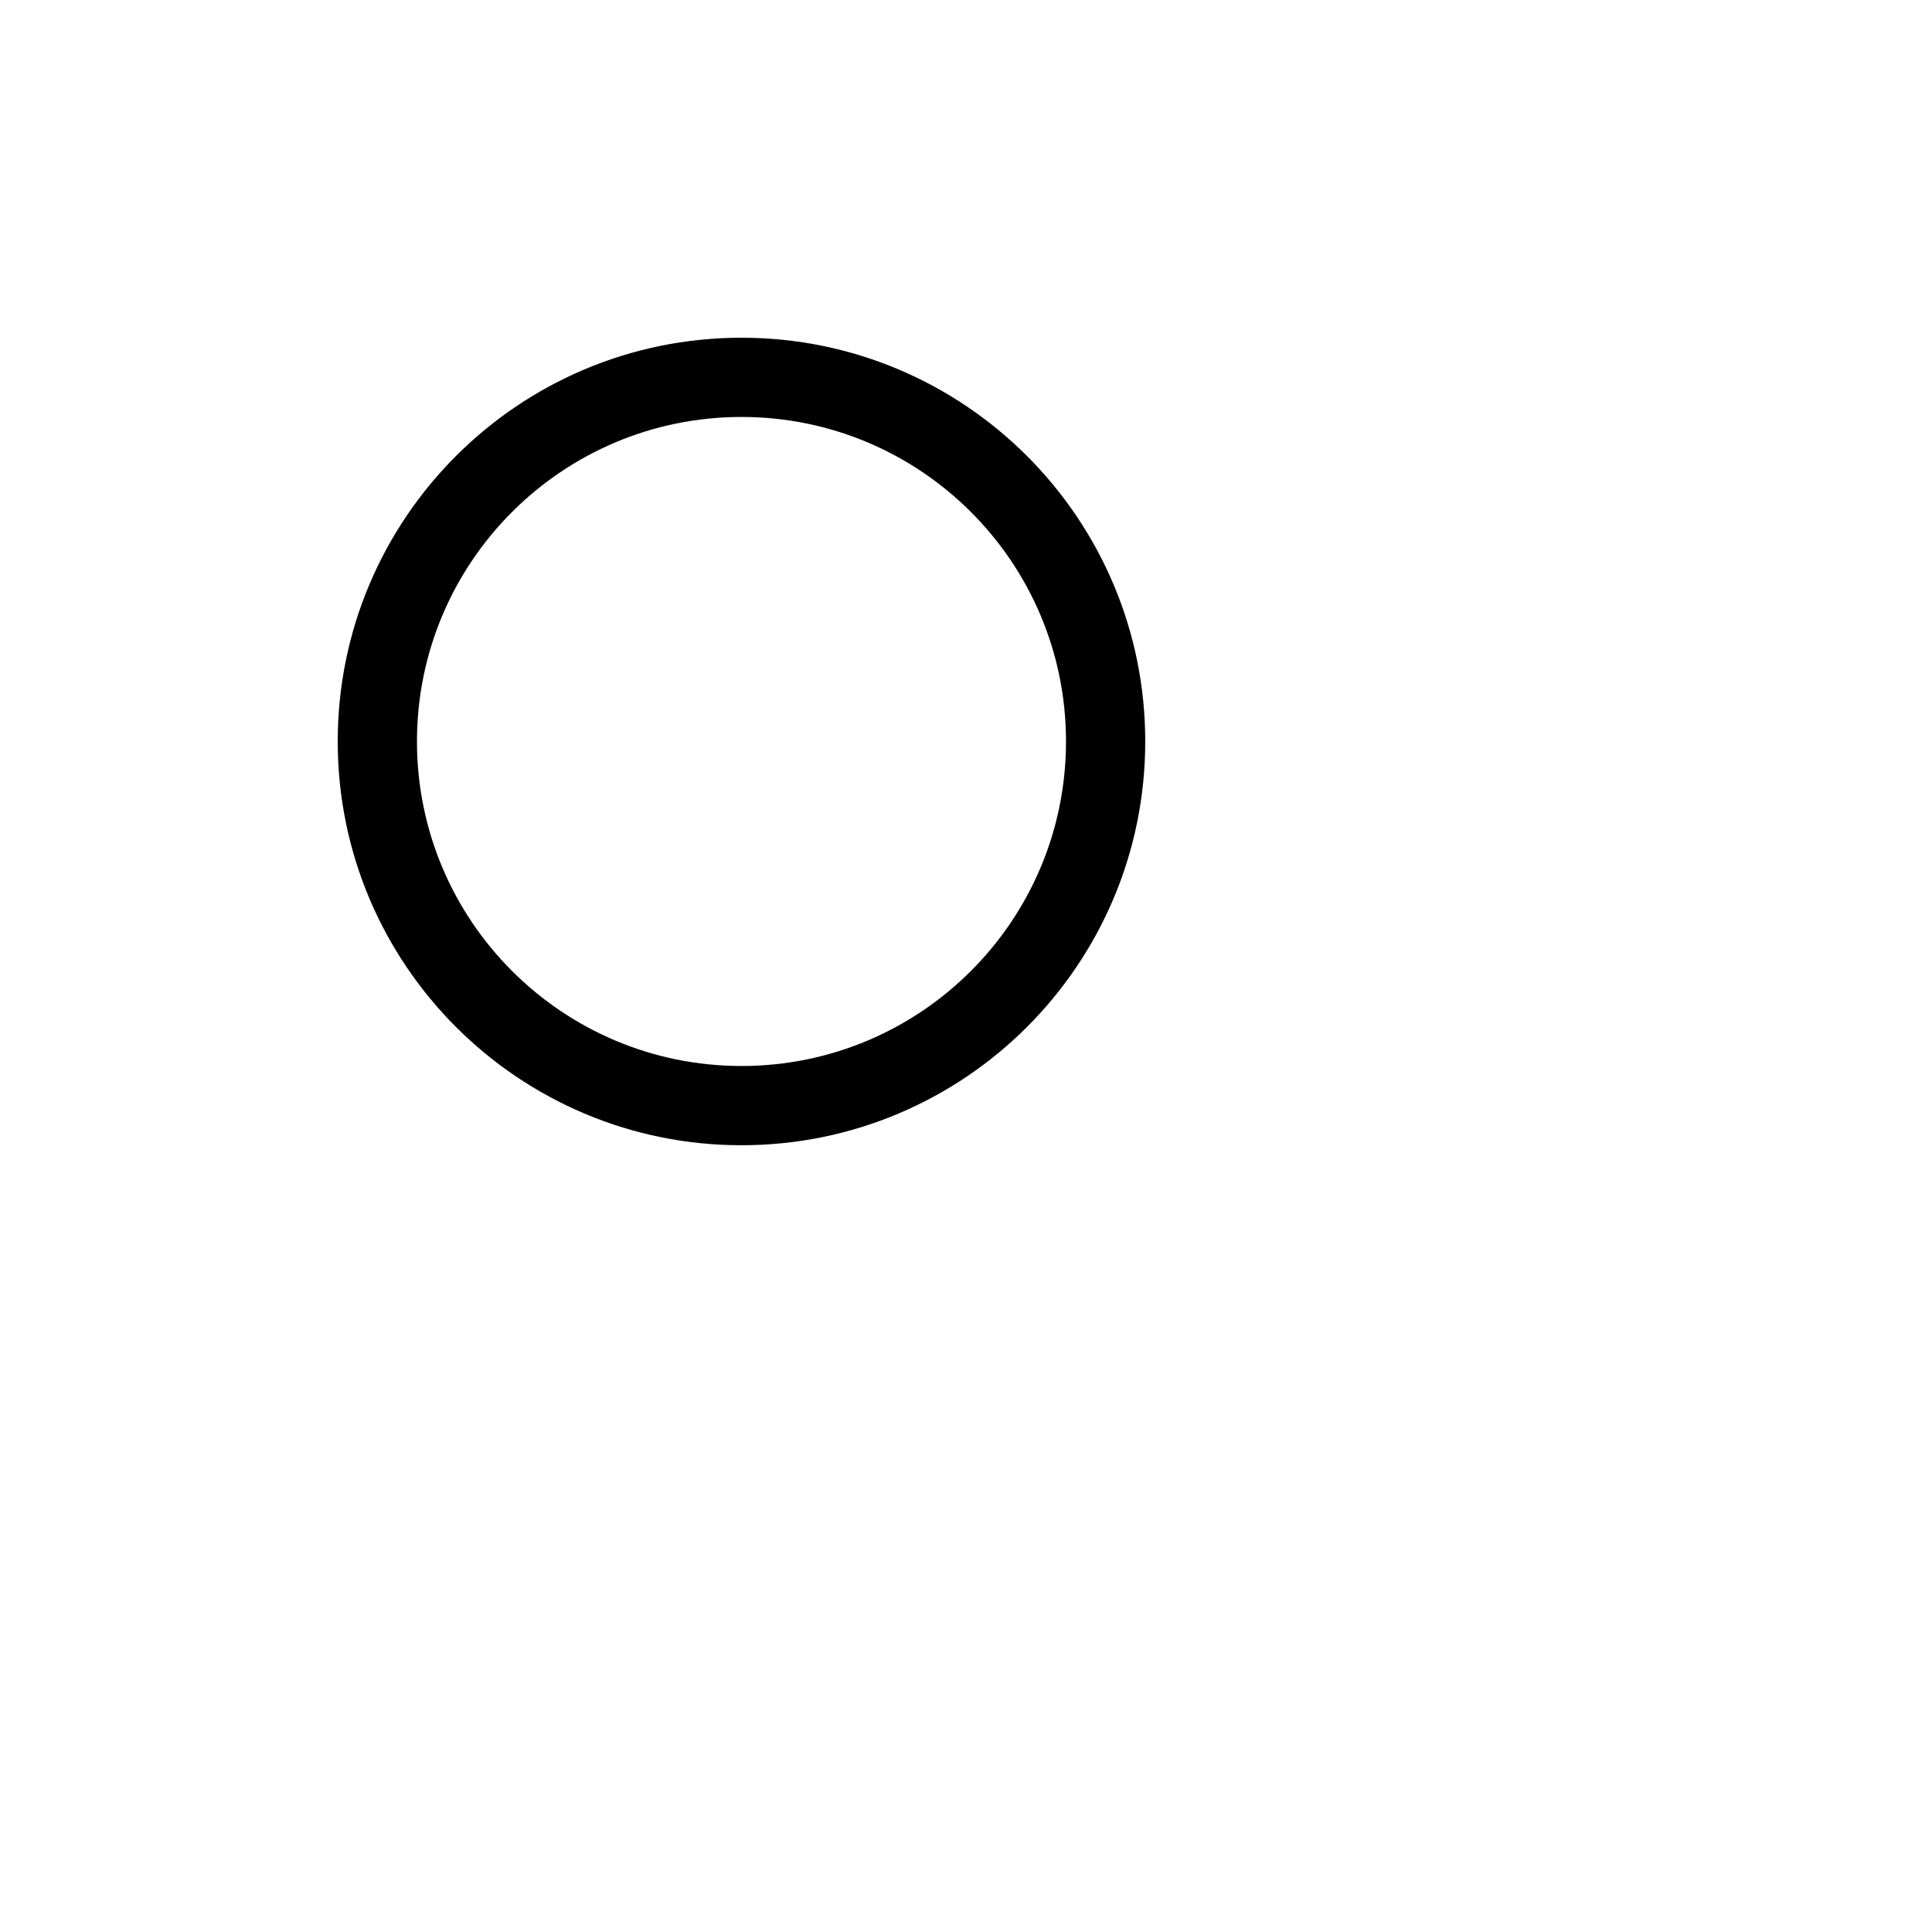
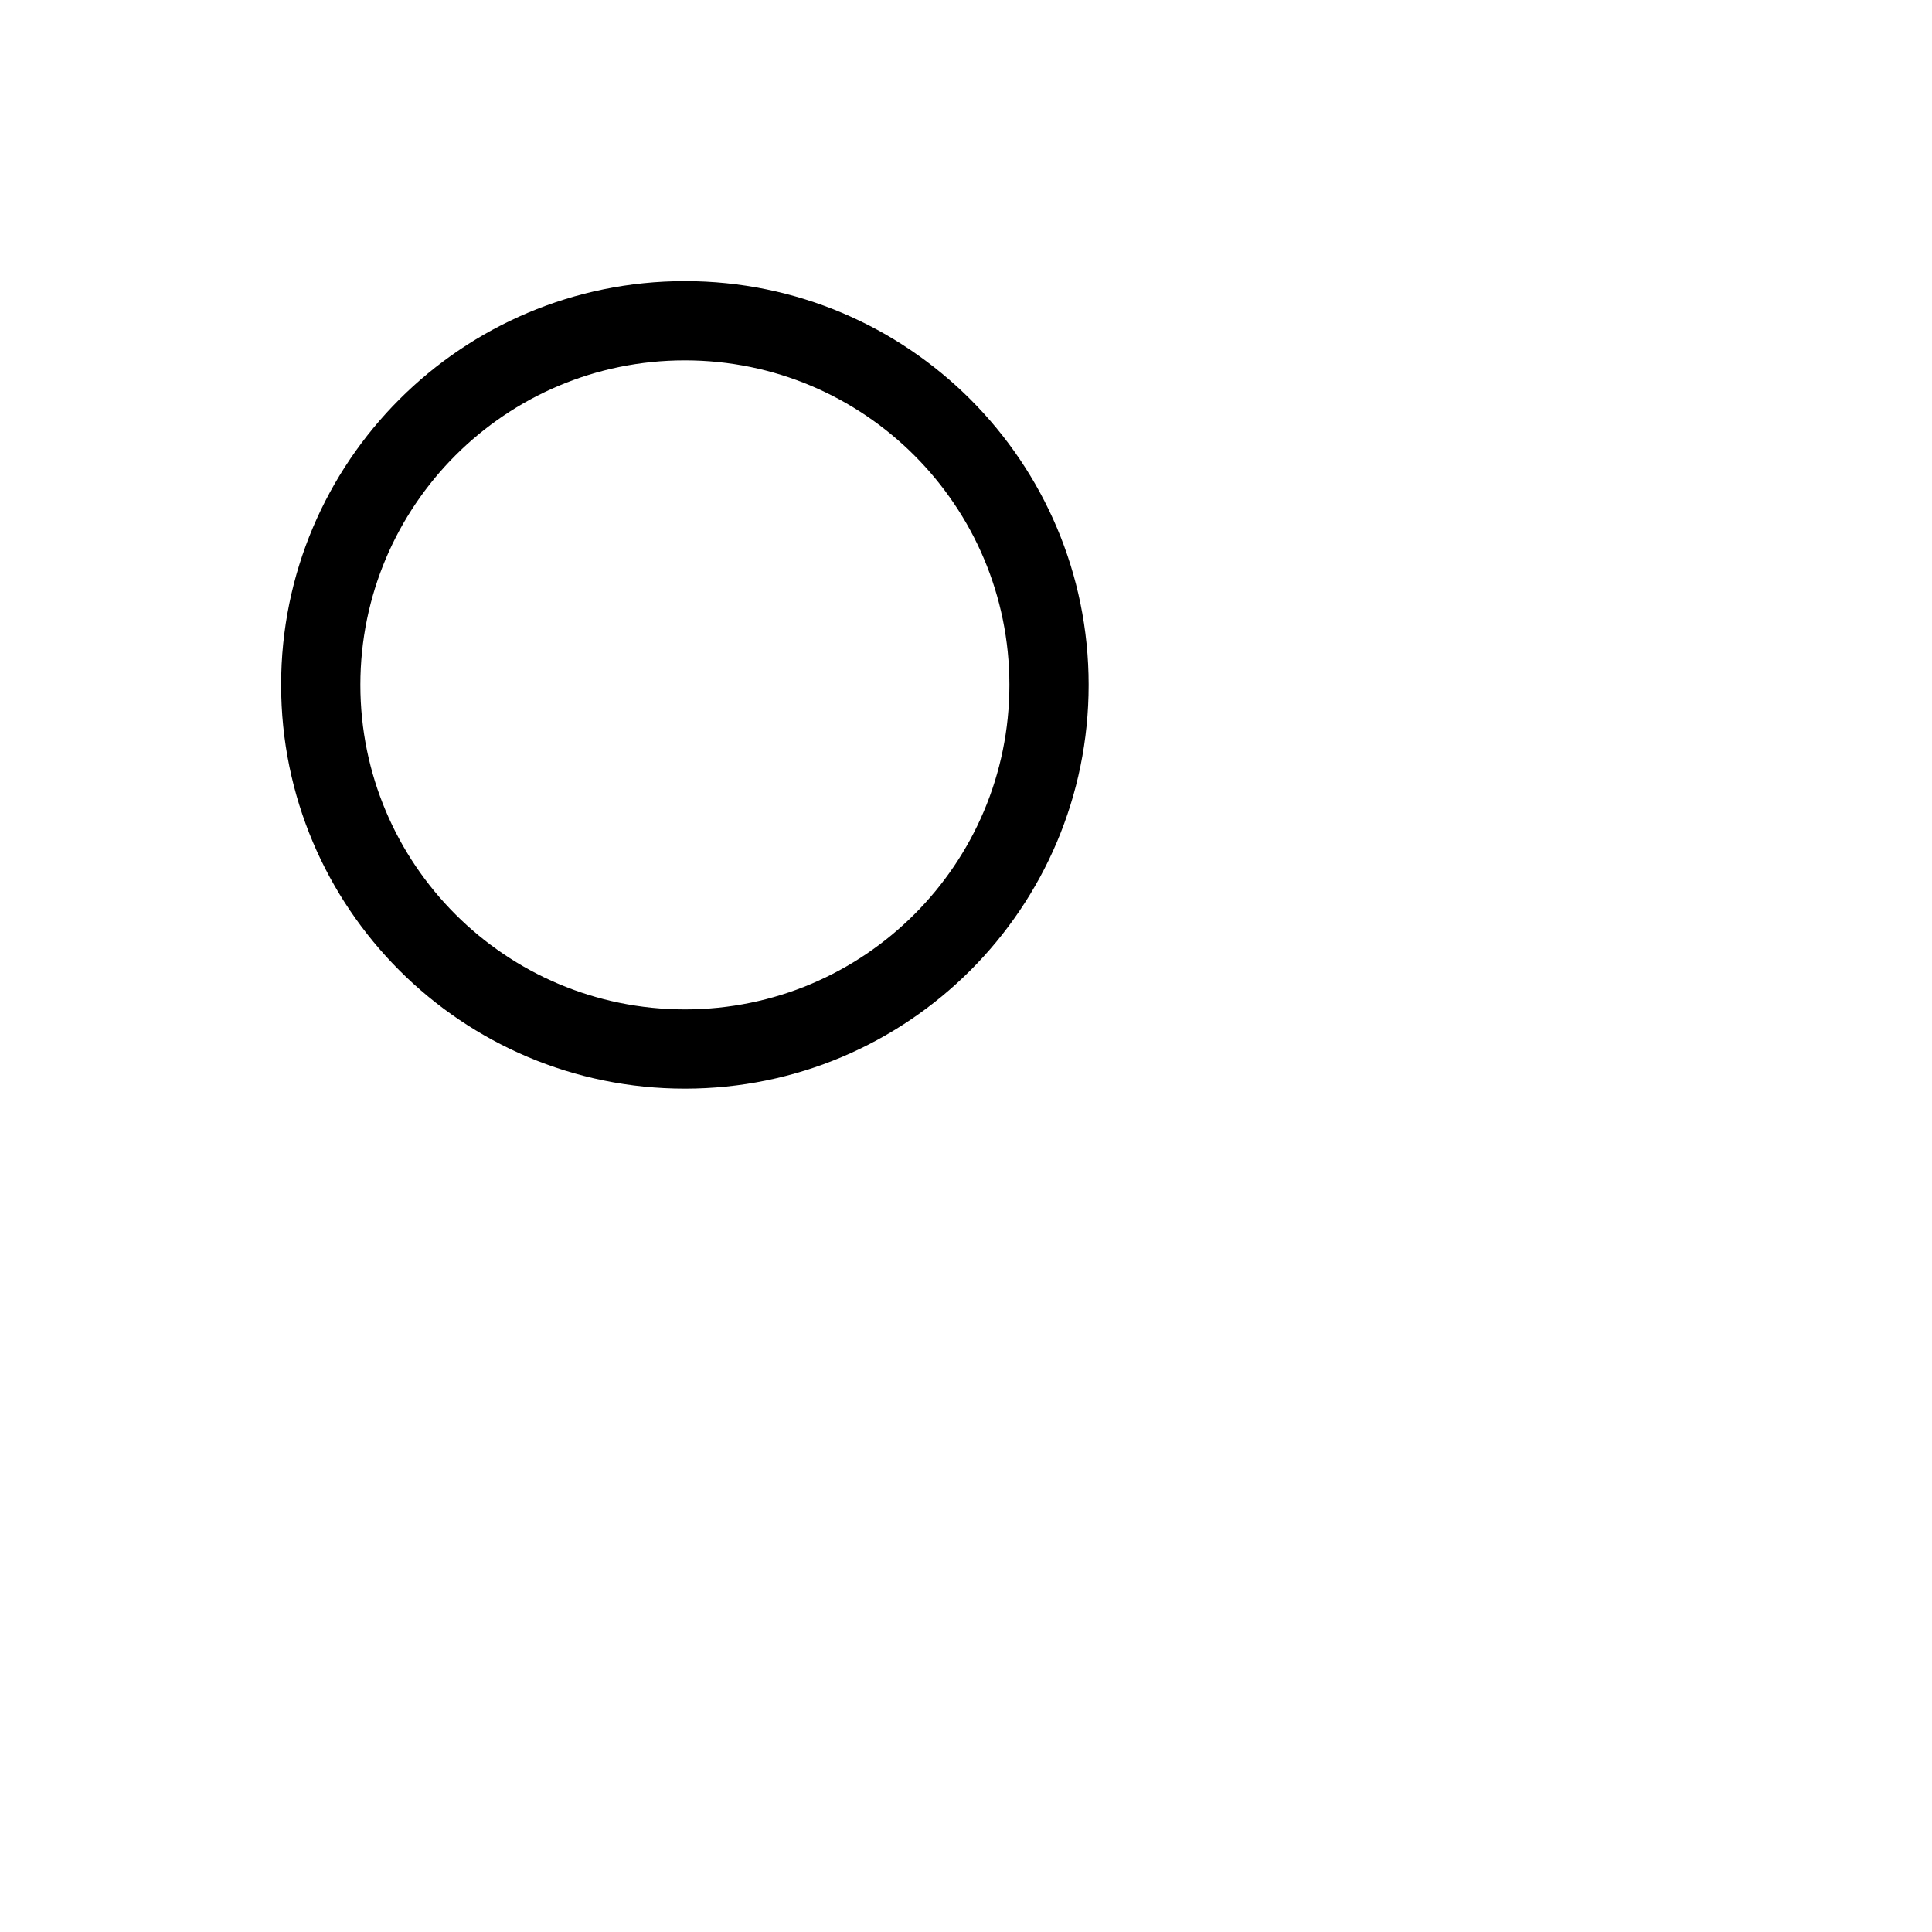
<svg xmlns="http://www.w3.org/2000/svg" width="1024" height="1024" viewBox="0 0 1024 1024">
-   <path fill-rule="evenodd" fill="#000" d="M179.0,393.0 a214,214 0 1 0 428,0 a214,214 0 1 0 -428,0 Z M221.0,393.0 a172,172 0 1 0 344,0 a172,172 0 1 0 -344,0 Z" />
+   <path fill-rule="evenodd" fill="#000" d="M149.0,363.0 a214,214 0 1 0 428,0 a214,214 0 1 0 -428,0 Z M191.0,363.0 a172,172 0 1 0 344,0 a172,172 0 1 0 -344,0 Z" />
</svg>
